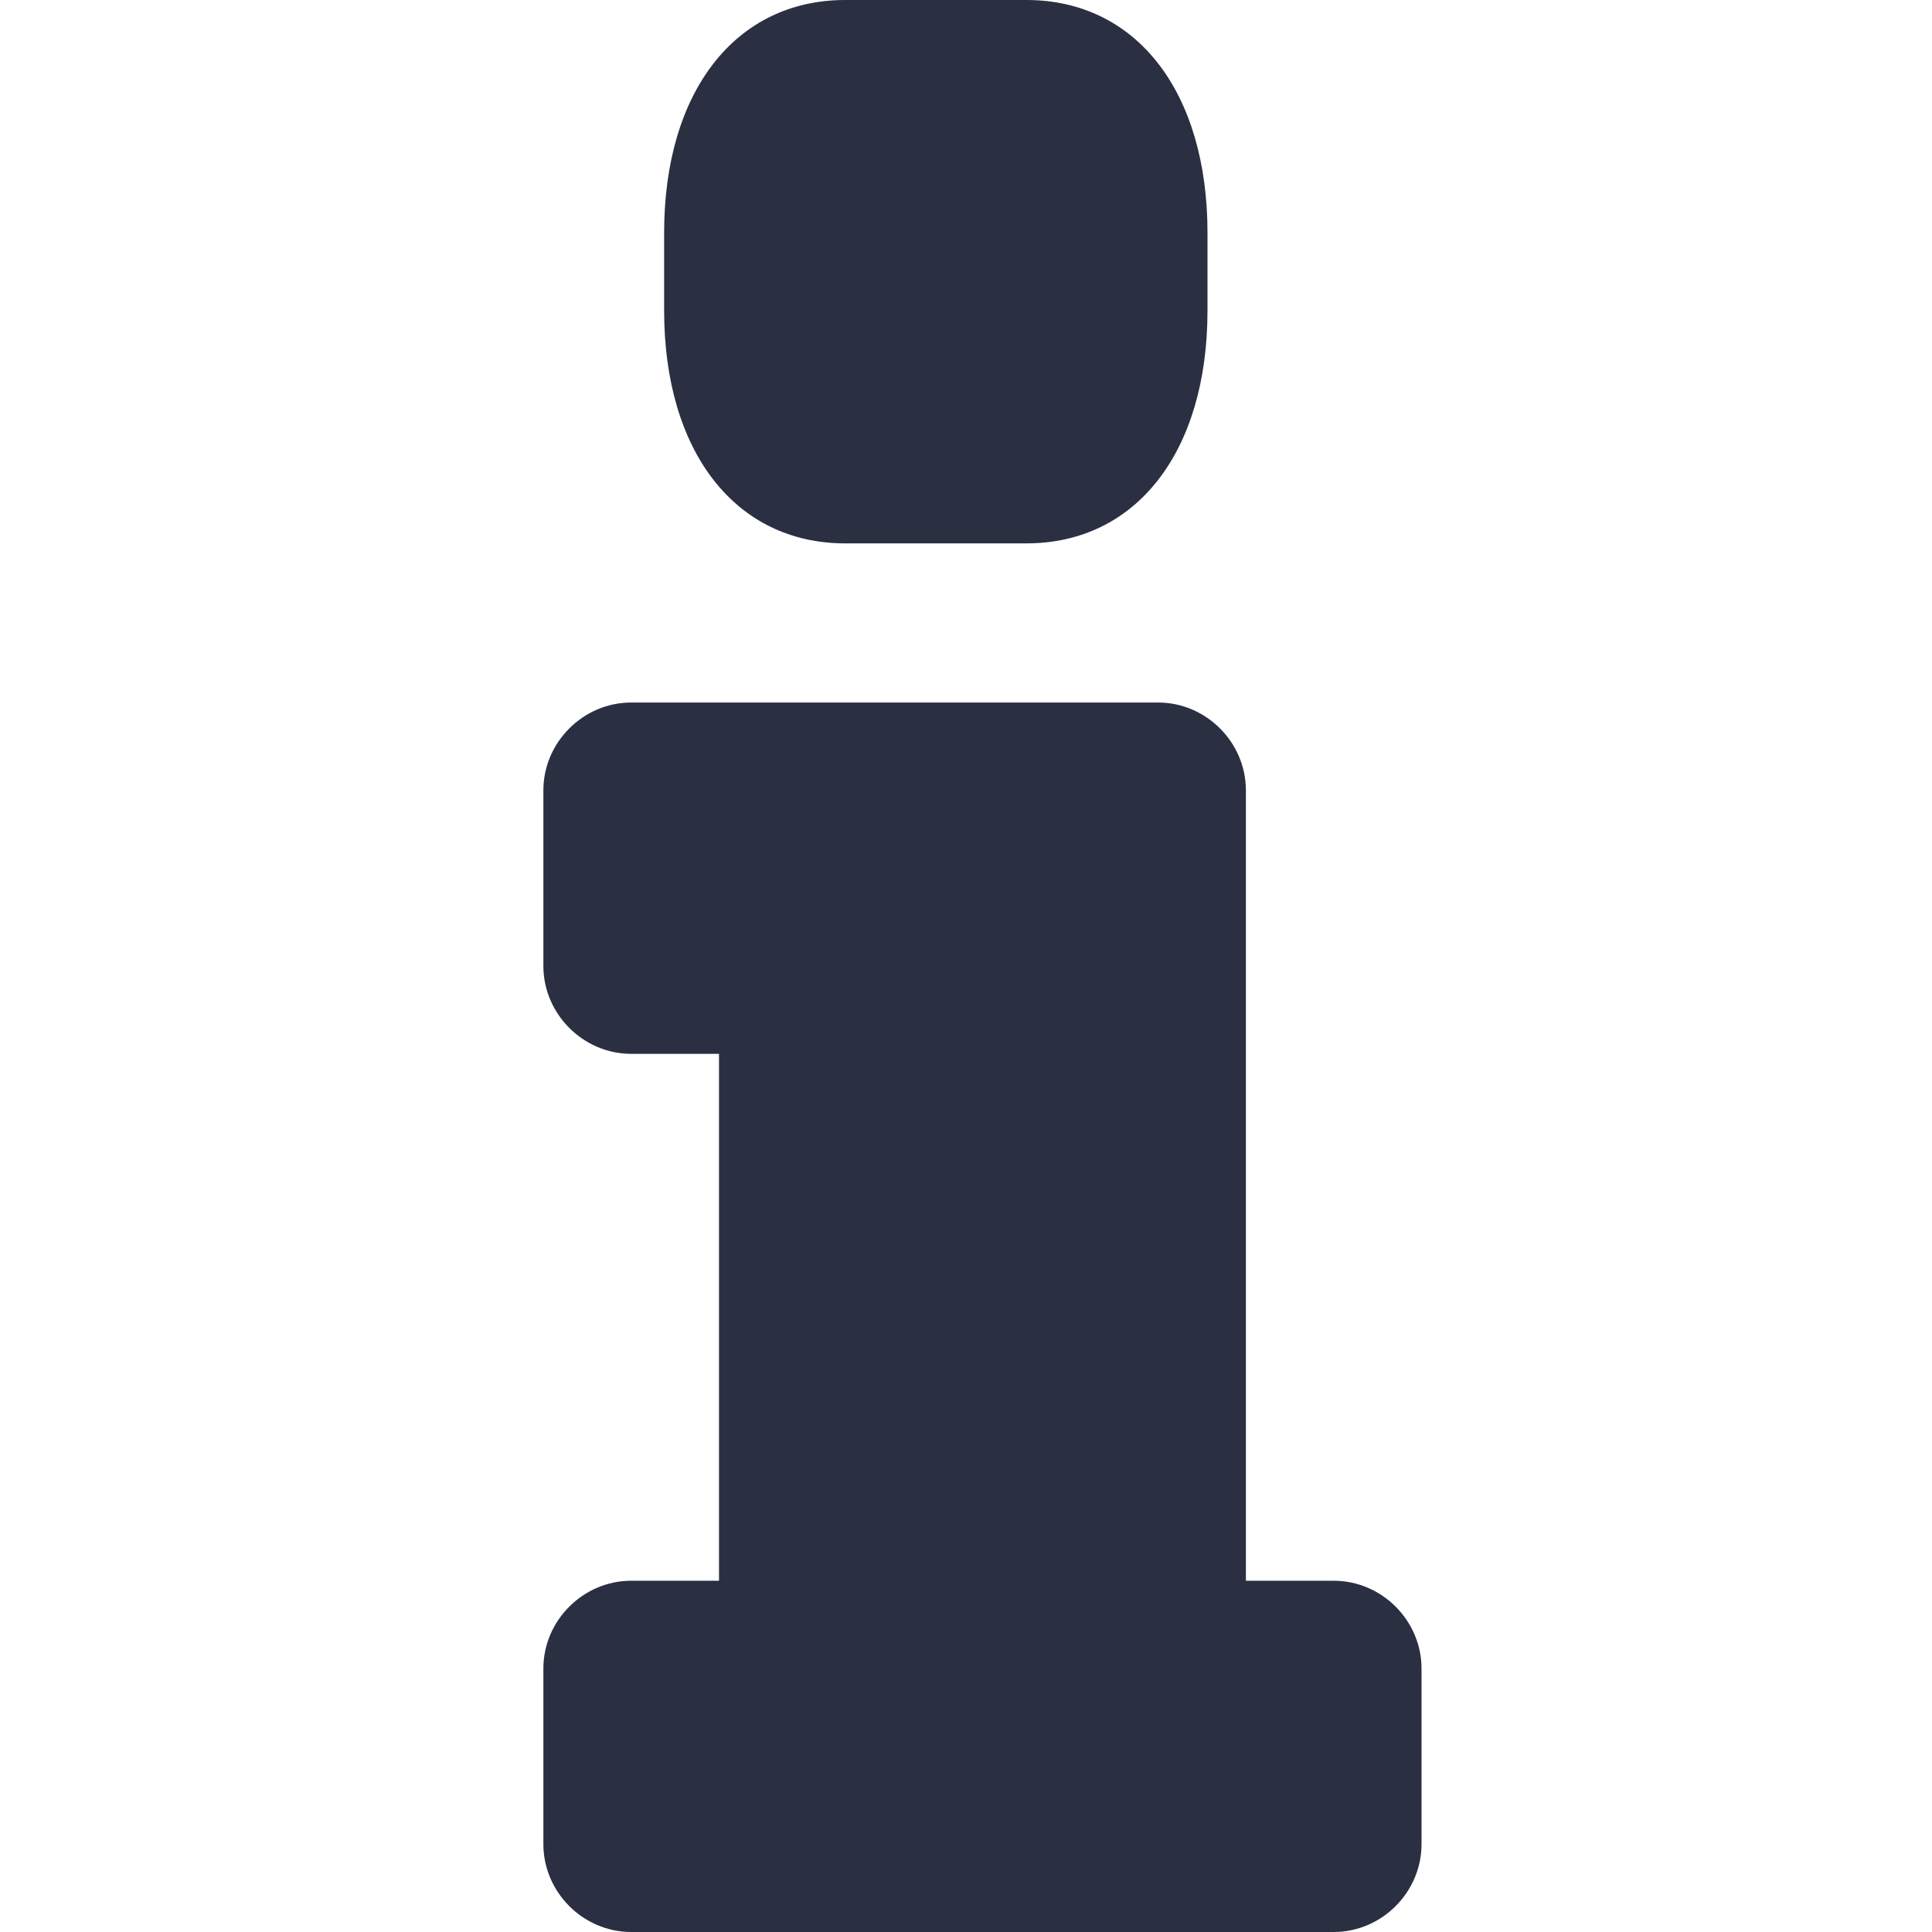
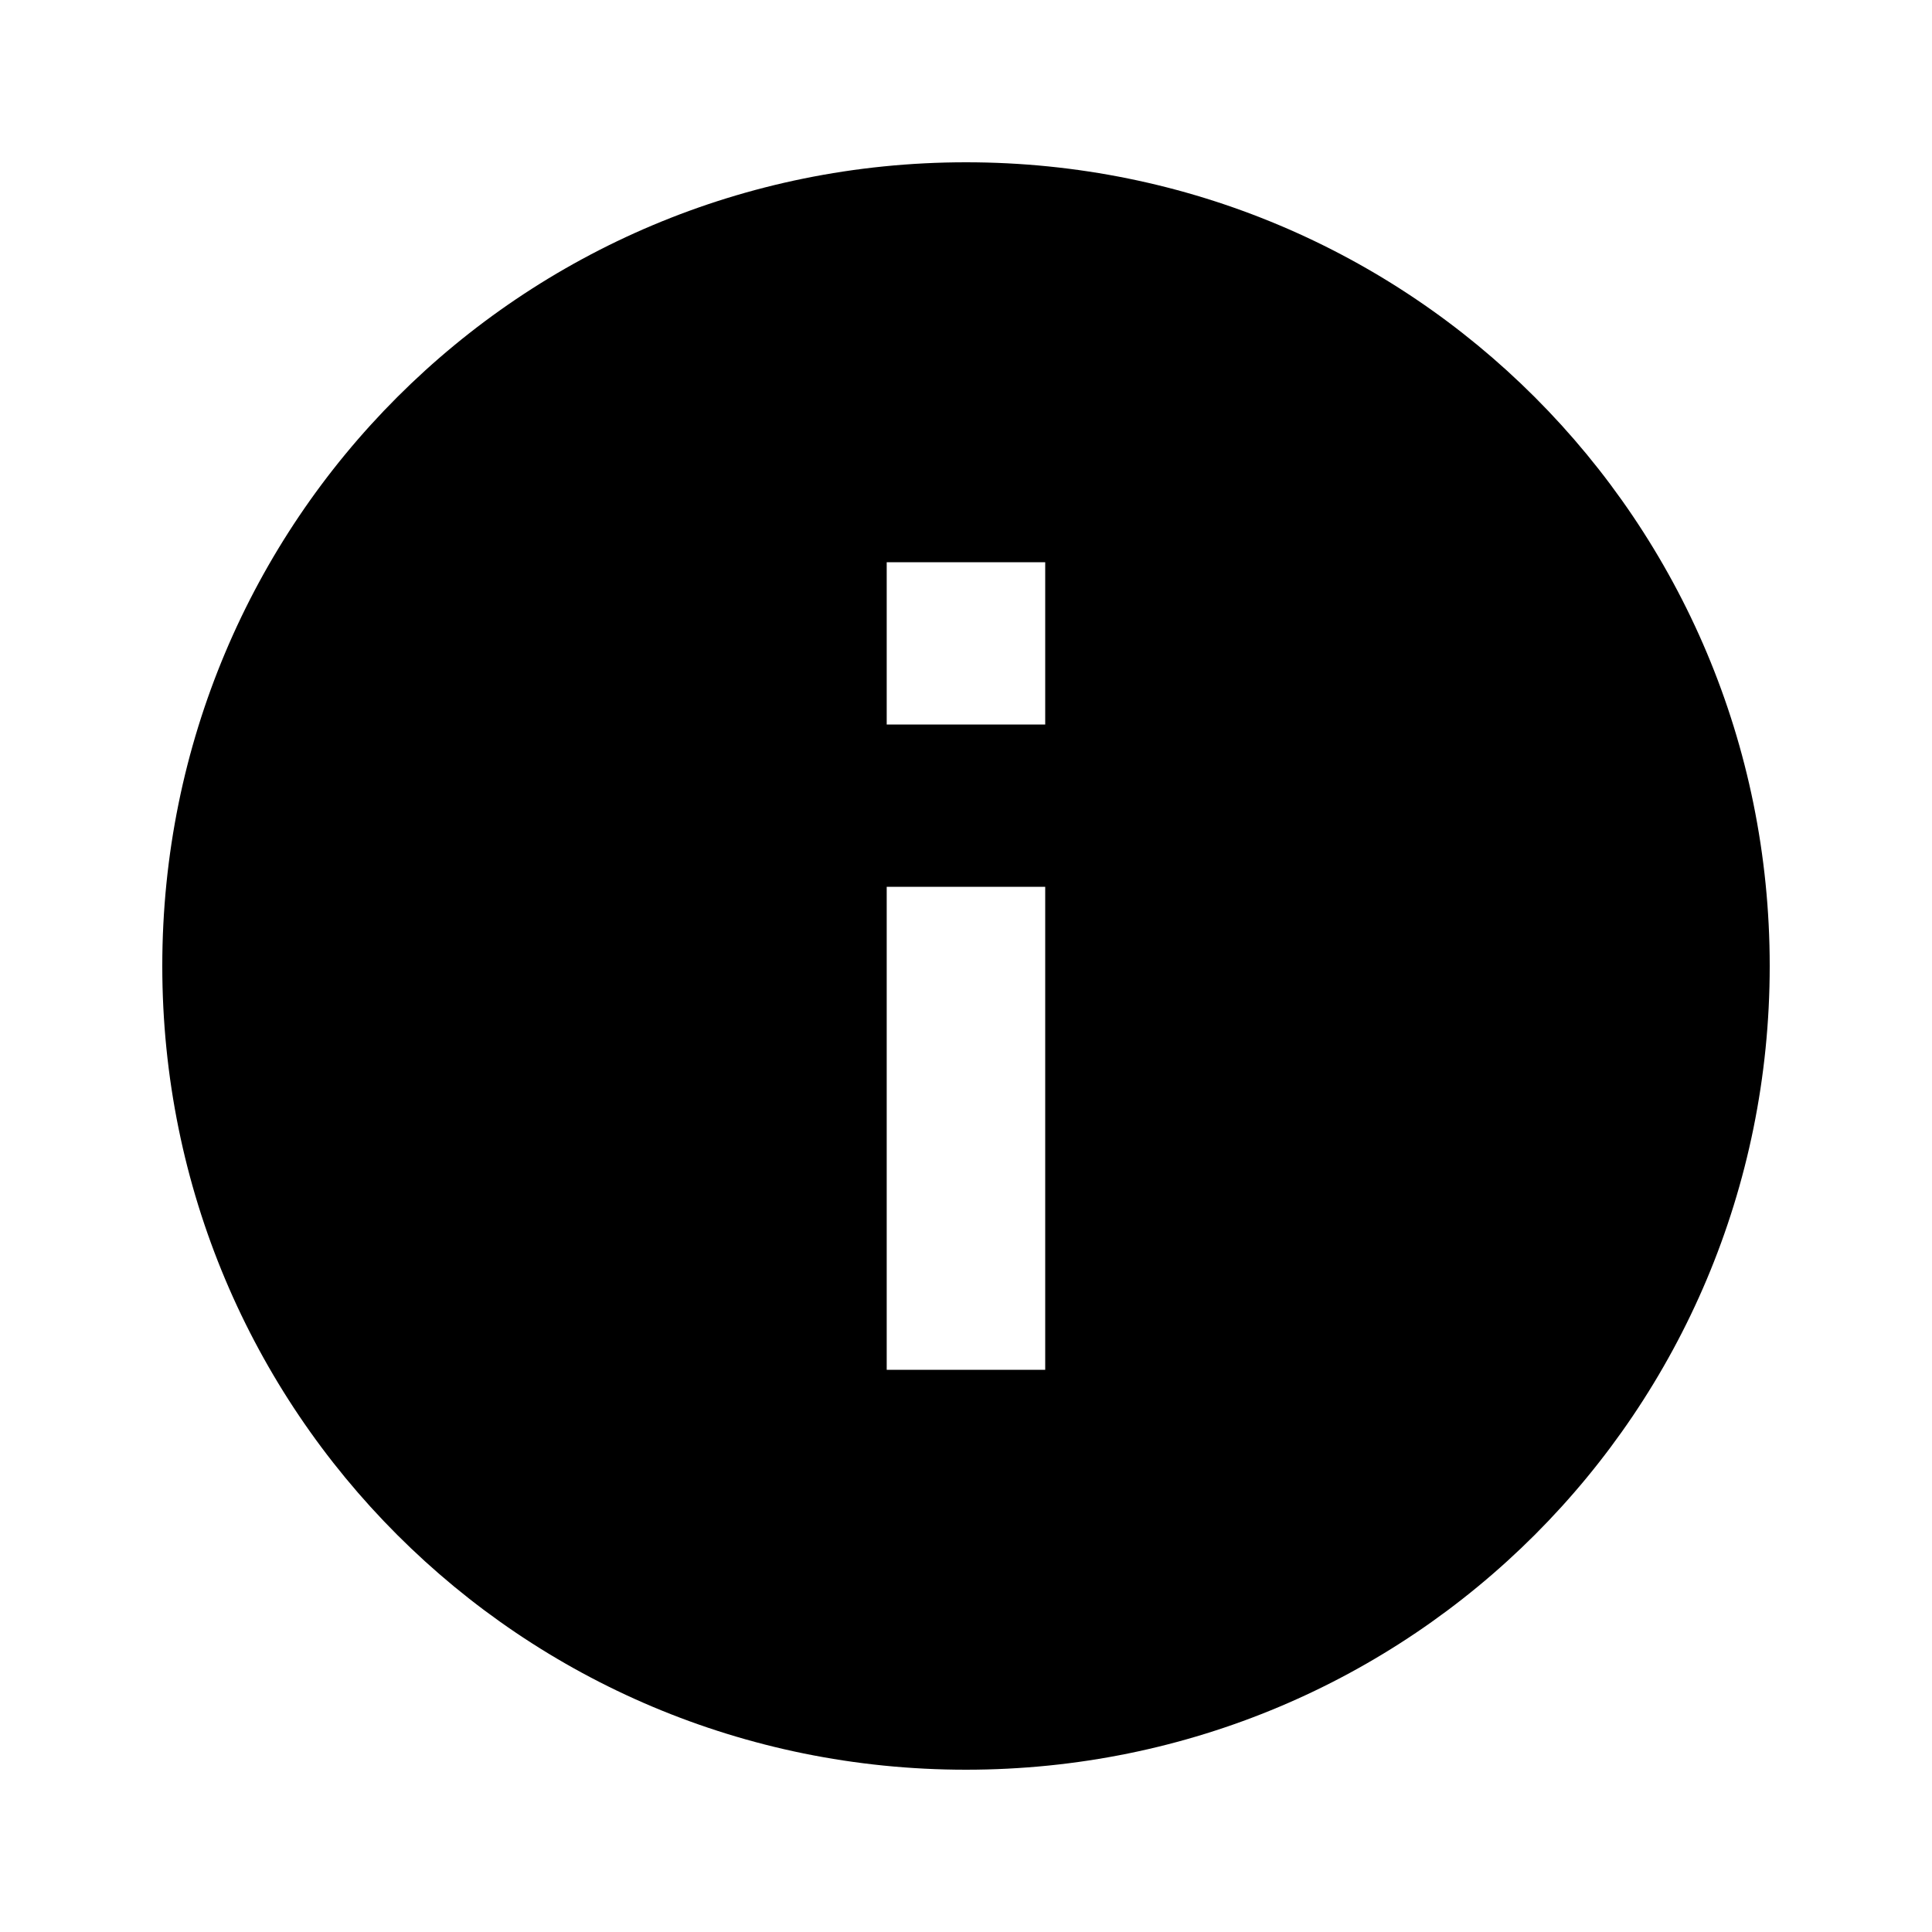
- <svg xmlns="http://www.w3.org/2000/svg" xmlns:xlink="http://www.w3.org/1999/xlink" width="32" height="32" viewBox="0 0 32 32">
-   <defs>
-     <path id="info-a" d="M17,0 C18.82,0 20,1.518 20,3.857 L20,5.143 C20,7.482 18.82,9 17,9 L14,9 C12.18,9 11,7.482 11,5.143 L11,3.857 C11,1.518 12.18,0 14,0 L17,0 Z M23.545,27.636 C23.545,28.279 23.545,28.762 23.545,29.083 C23.545,29.408 23.545,29.896 23.545,30.545 C23.545,31.341 22.886,32 22.091,32 L10.455,32 C9.659,32 9,31.341 9,30.545 L9,27.636 C9,26.841 9.659,26.182 10.455,26.182 L11.909,26.182 L11.909,17.455 L10.455,17.455 C9.659,17.455 9,16.795 9,16 L9,13.091 C9,12.295 9.659,11.636 10.455,11.636 L19.182,11.636 C19.977,11.636 20.636,12.295 20.636,13.091 L20.636,26.182 L22.091,26.182 C22.886,26.182 23.545,26.841 23.545,27.636 Z" />
-   </defs>
-   <g fill="none" fill-rule="evenodd">
-     <use fill="#2A3042" xlink:href="#info-a" />
-   </g>
+ <svg xmlns="http://www.w3.org/2000/svg" version="1.1" width="24" height="24" viewBox="0 0 24 24">
+   <path d="M12.984 9v-2.016h-1.969v2.016h1.969zM12.984 17.016v-6h-1.969v6h1.969zM12 2.016c5.531 0 9.984 4.453 9.984 9.984s-4.453 9.984-9.984 9.984-9.984-4.453-9.984-9.984 4.453-9.984 9.984-9.984z" />
</svg>
